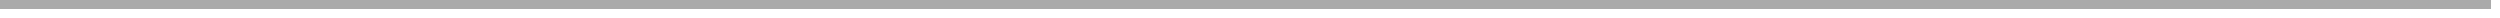
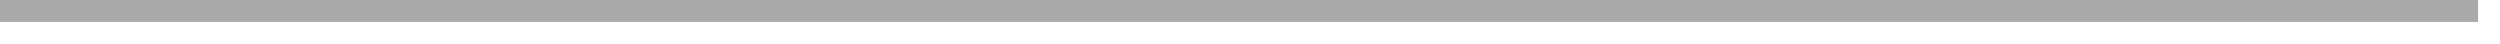
- <svg xmlns="http://www.w3.org/2000/svg" version="1.1" width="278px" height="2px">
-   <g transform="matrix(1 0 0 1 -1260 -1969 )">
-     <path d="M 1260 1969.5  L 1537 1969.5  " stroke-width="1" stroke="#aaaaaa" fill="none" />
+ <svg xmlns="http://www.w3.org/2000/svg" version="1.1" width="114px" height="2px">
+   <g transform="matrix(1 0 0 1 -1342 -1786 )">
+     <path d="M 1342 1786.5  L 1455 1786.5  " stroke-width="1" stroke="#aaaaaa" fill="none" />
  </g>
</svg>
